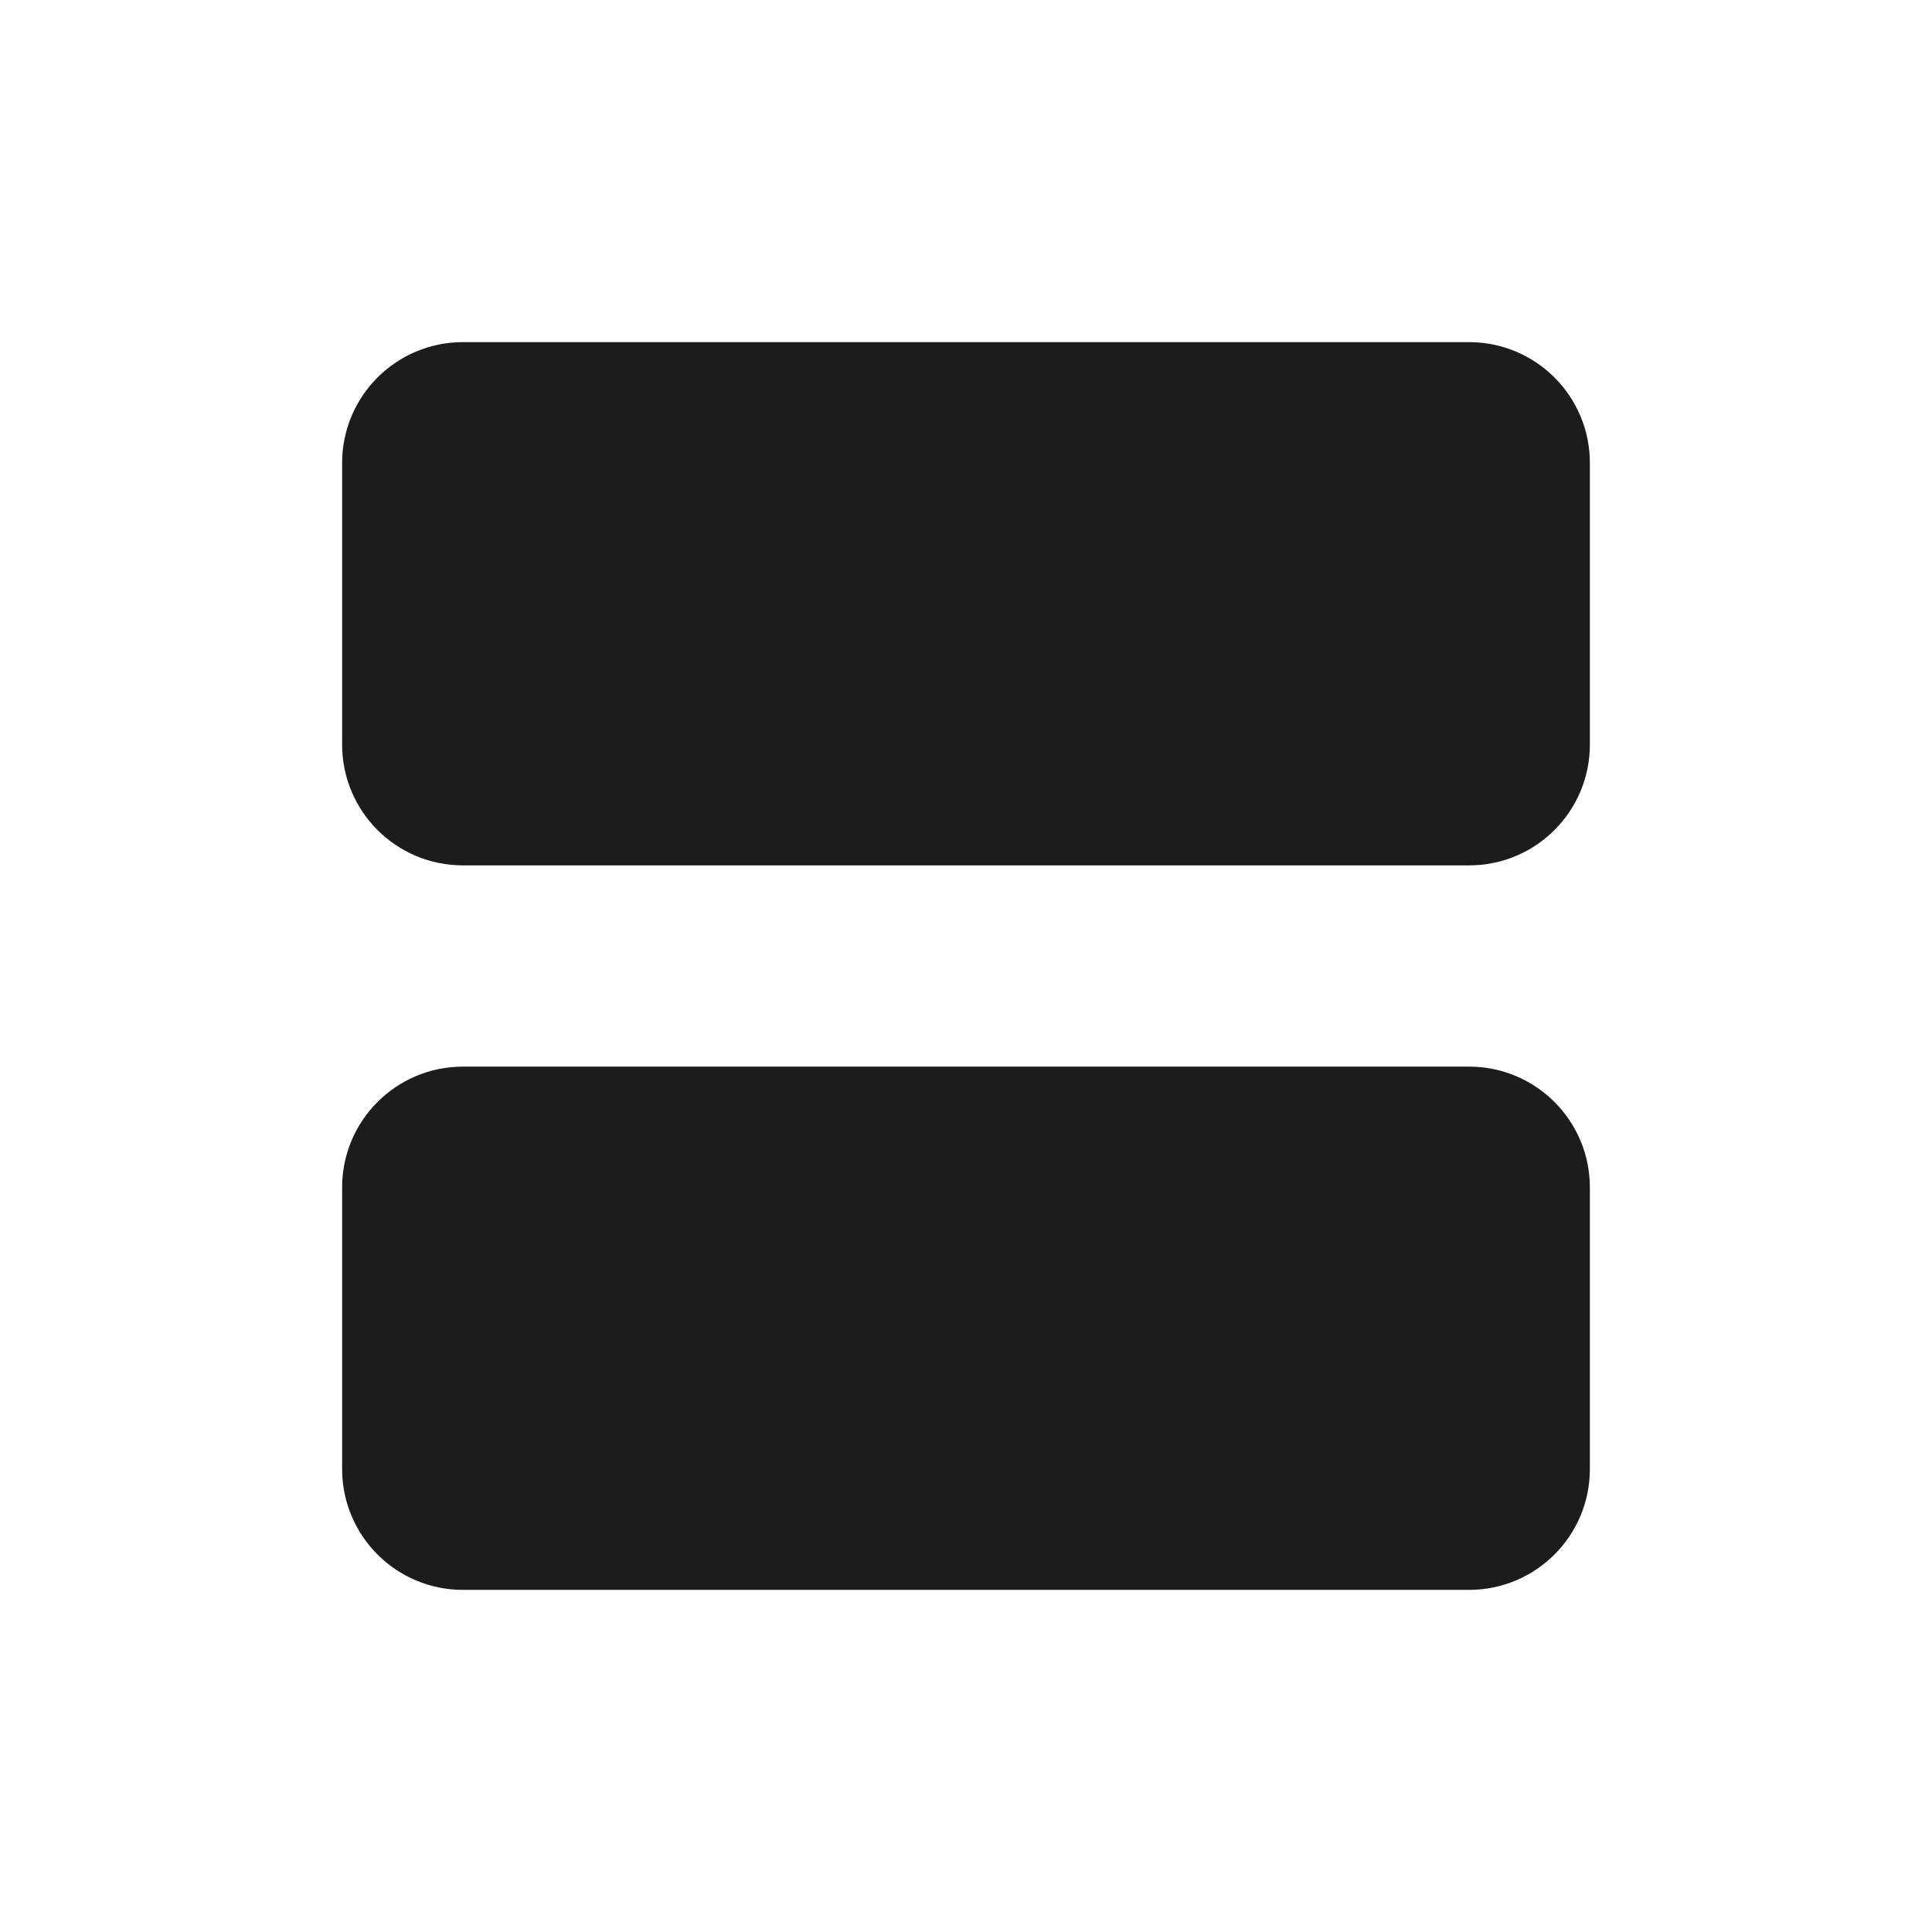
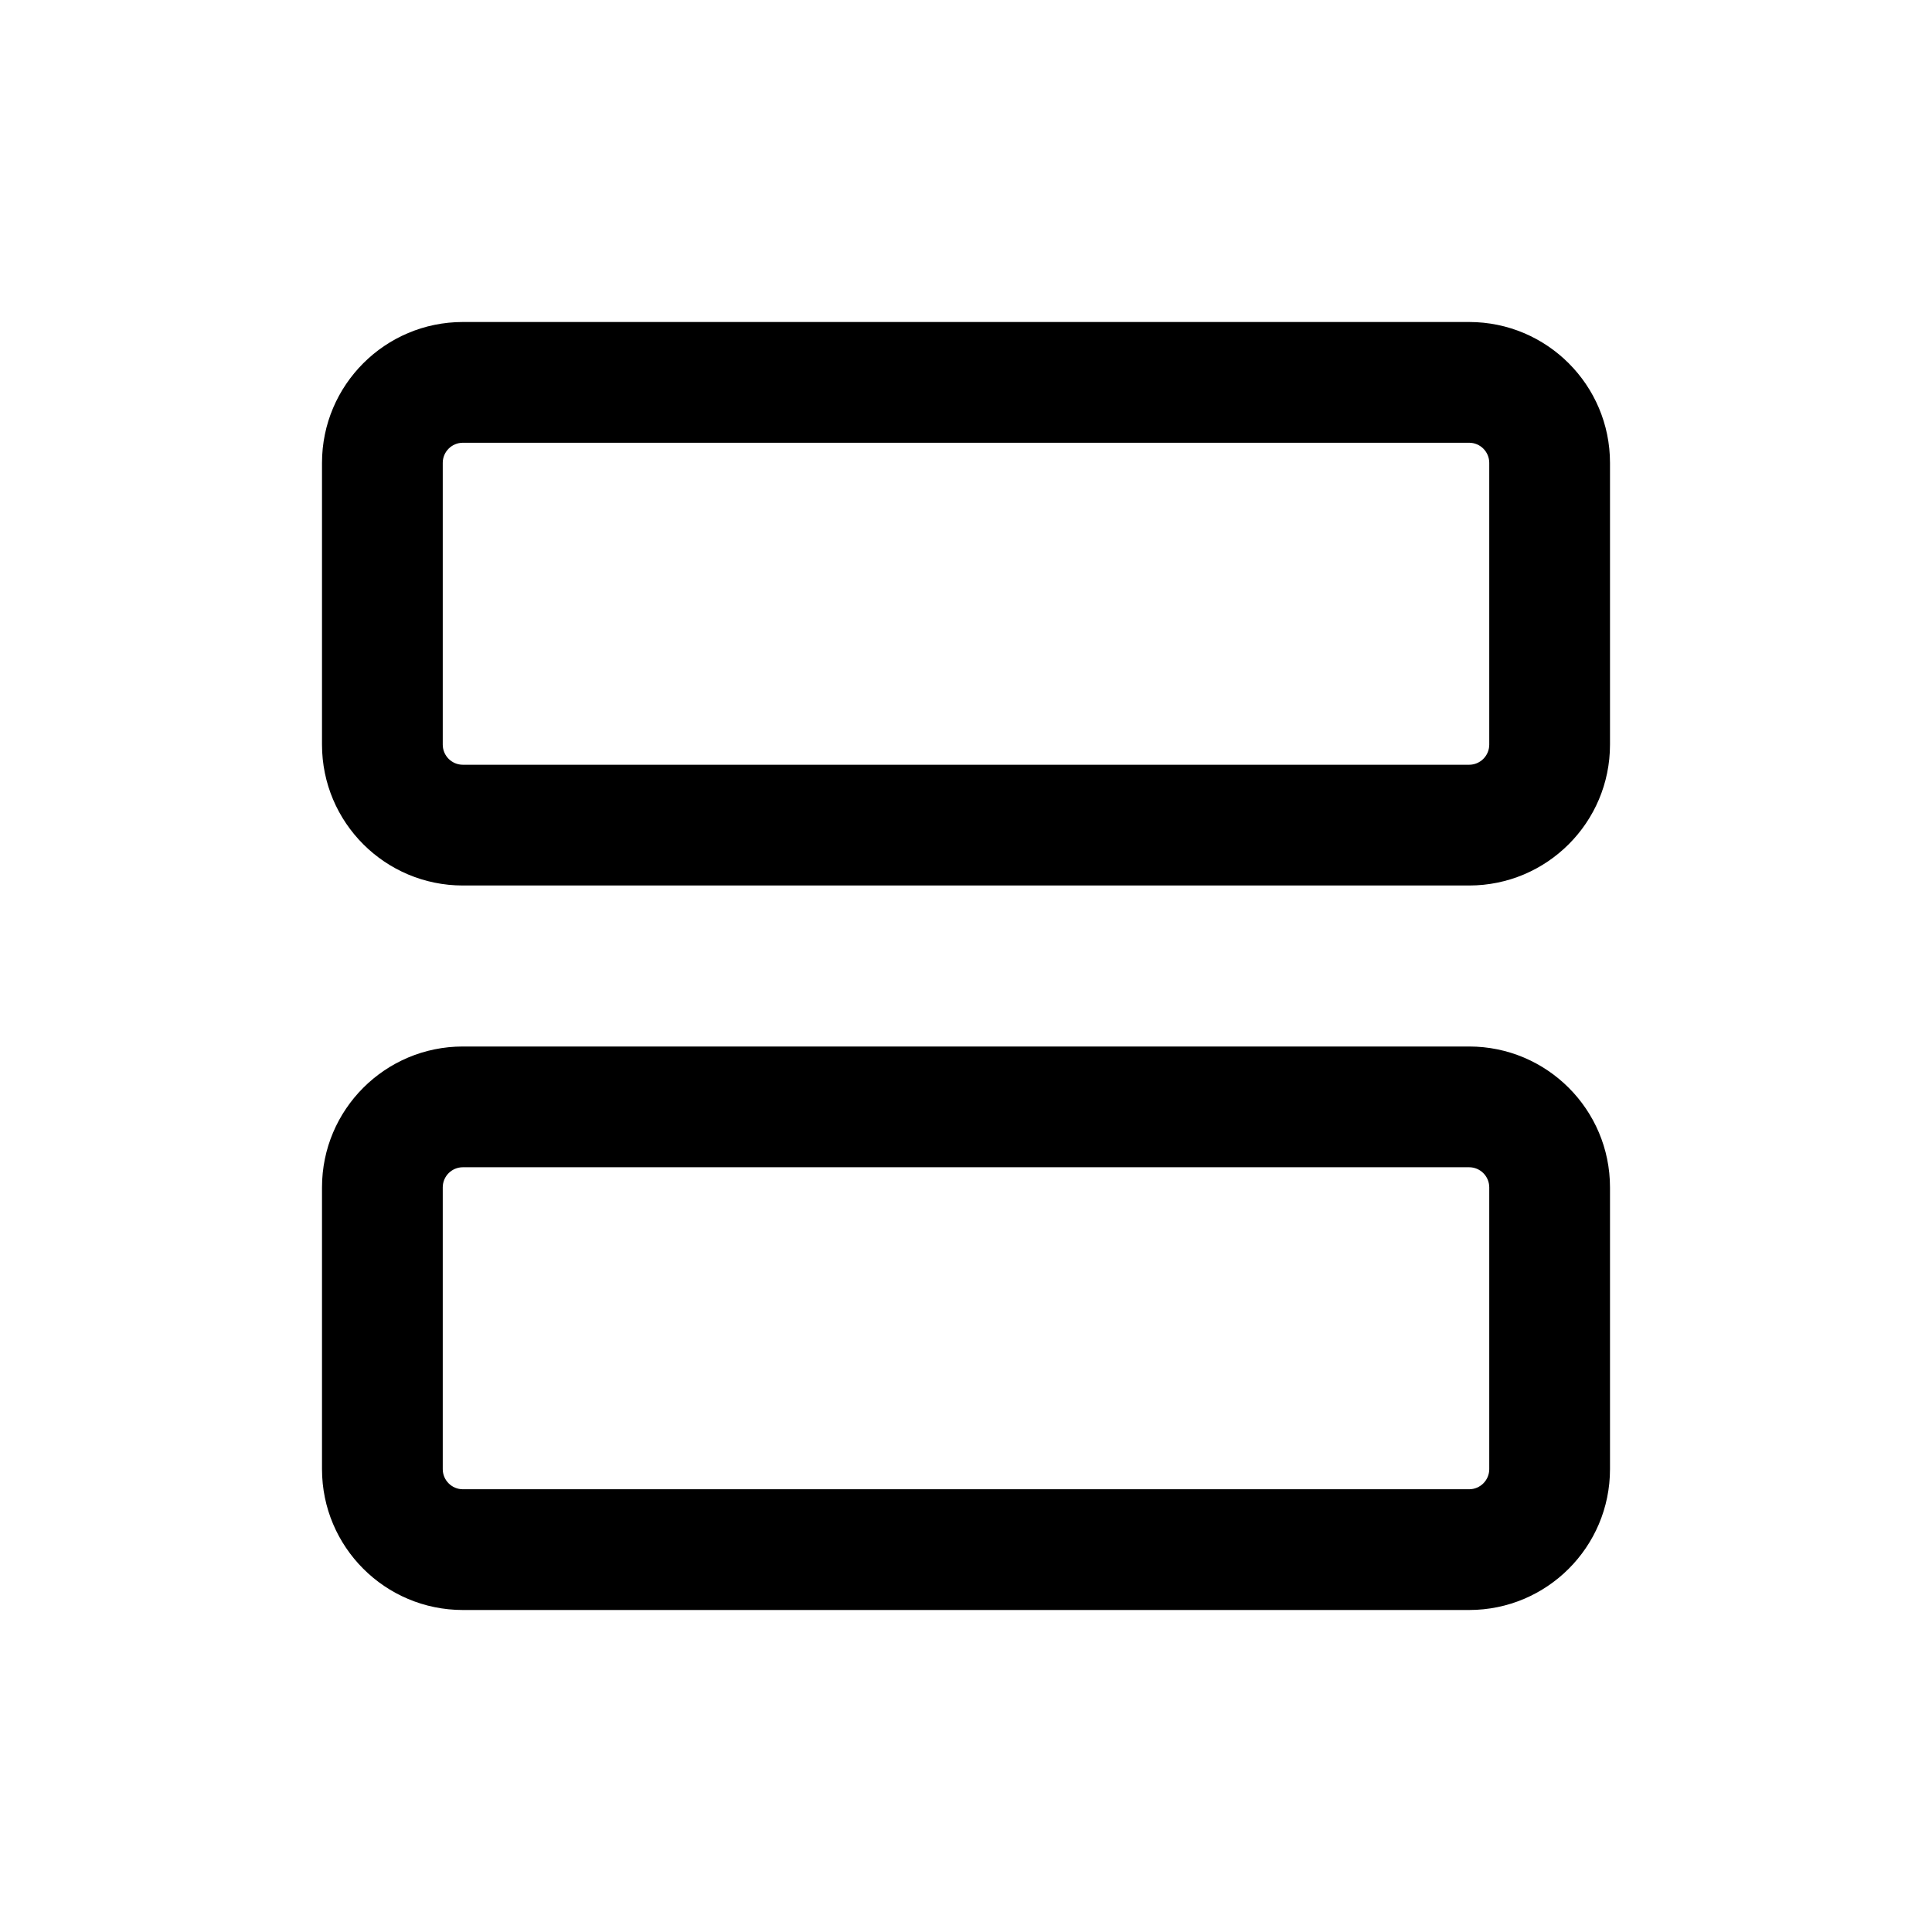
- <svg xmlns="http://www.w3.org/2000/svg" width="24" height="24" viewBox="0 0 24 24" fill="none">
-   <path d="M5.75 10.25H18.25C18.802 10.25 19.25 9.803 19.25 9.25V5.75C19.25 5.198 18.802 4.75 18.25 4.75H5.75C5.198 4.75 4.75 5.198 4.75 5.75V9.25C4.75 9.803 5.198 10.25 5.75 10.25Z" fill="#1C1C1C" />
-   <path d="M5.75 19.25H18.25C18.802 19.25 19.25 18.802 19.25 18.25V14.75C19.25 14.198 18.802 13.75 18.25 13.75H5.75C5.198 13.75 4.75 14.198 4.75 14.75V18.25C4.75 18.802 5.198 19.25 5.75 19.25Z" fill="#1C1C1C" />
-   <path d="M5.75 10.25H18.25C18.802 10.25 19.25 9.803 19.25 9.25V5.75C19.25 5.198 18.802 4.75 18.25 4.75H5.75C5.198 4.75 4.75 5.198 4.75 5.75V9.25C4.75 9.803 5.198 10.25 5.75 10.25Z" stroke="#1C1C1C" stroke-linecap="round" stroke-linejoin="round" />
-   <path d="M5.75 19.25H18.25C18.802 19.25 19.25 18.802 19.25 18.25V14.75C19.25 14.198 18.802 13.75 18.25 13.75H5.75C5.198 13.75 4.75 14.198 4.75 14.75V18.25C4.75 18.802 5.198 19.25 5.75 19.25Z" stroke="#1C1C1C" stroke-linecap="round" stroke-linejoin="round" />
+ <svg xmlns="http://www.w3.org/2000/svg" width="24" height="24" viewBox="0 0 24 24">
+   <path fill-rule="evenodd" clip-rule="evenodd" d="M4 5.75C4 4.784 4.784 4 5.75 4H18.25C19.216 4 20 4.784 20 5.75V9.25C20 10.217 19.216 11 18.25 11H5.75C4.784 11 4 10.217 4 9.25V5.75ZM5.75 5.5C5.612 5.5 5.5 5.612 5.5 5.75V9.25C5.5 9.388 5.612 9.5 5.75 9.5H18.25C18.388 9.5 18.5 9.388 18.5 9.25V5.75C18.5 5.612 18.388 5.5 18.25 5.5H5.75ZM4 14.75C4 13.784 4.784 13 5.75 13H18.25C19.216 13 20 13.784 20 14.75V18.25C20 19.217 19.216 20 18.25 20H5.75C4.784 20 4 19.217 4 18.25V14.75ZM5.75 14.5C5.612 14.5 5.5 14.612 5.5 14.75V18.25C5.5 18.388 5.612 18.5 5.75 18.5H18.25C18.388 18.5 18.5 18.388 18.5 18.25V14.75C18.5 14.612 18.388 14.5 18.25 14.5H5.75Z" />
</svg>
